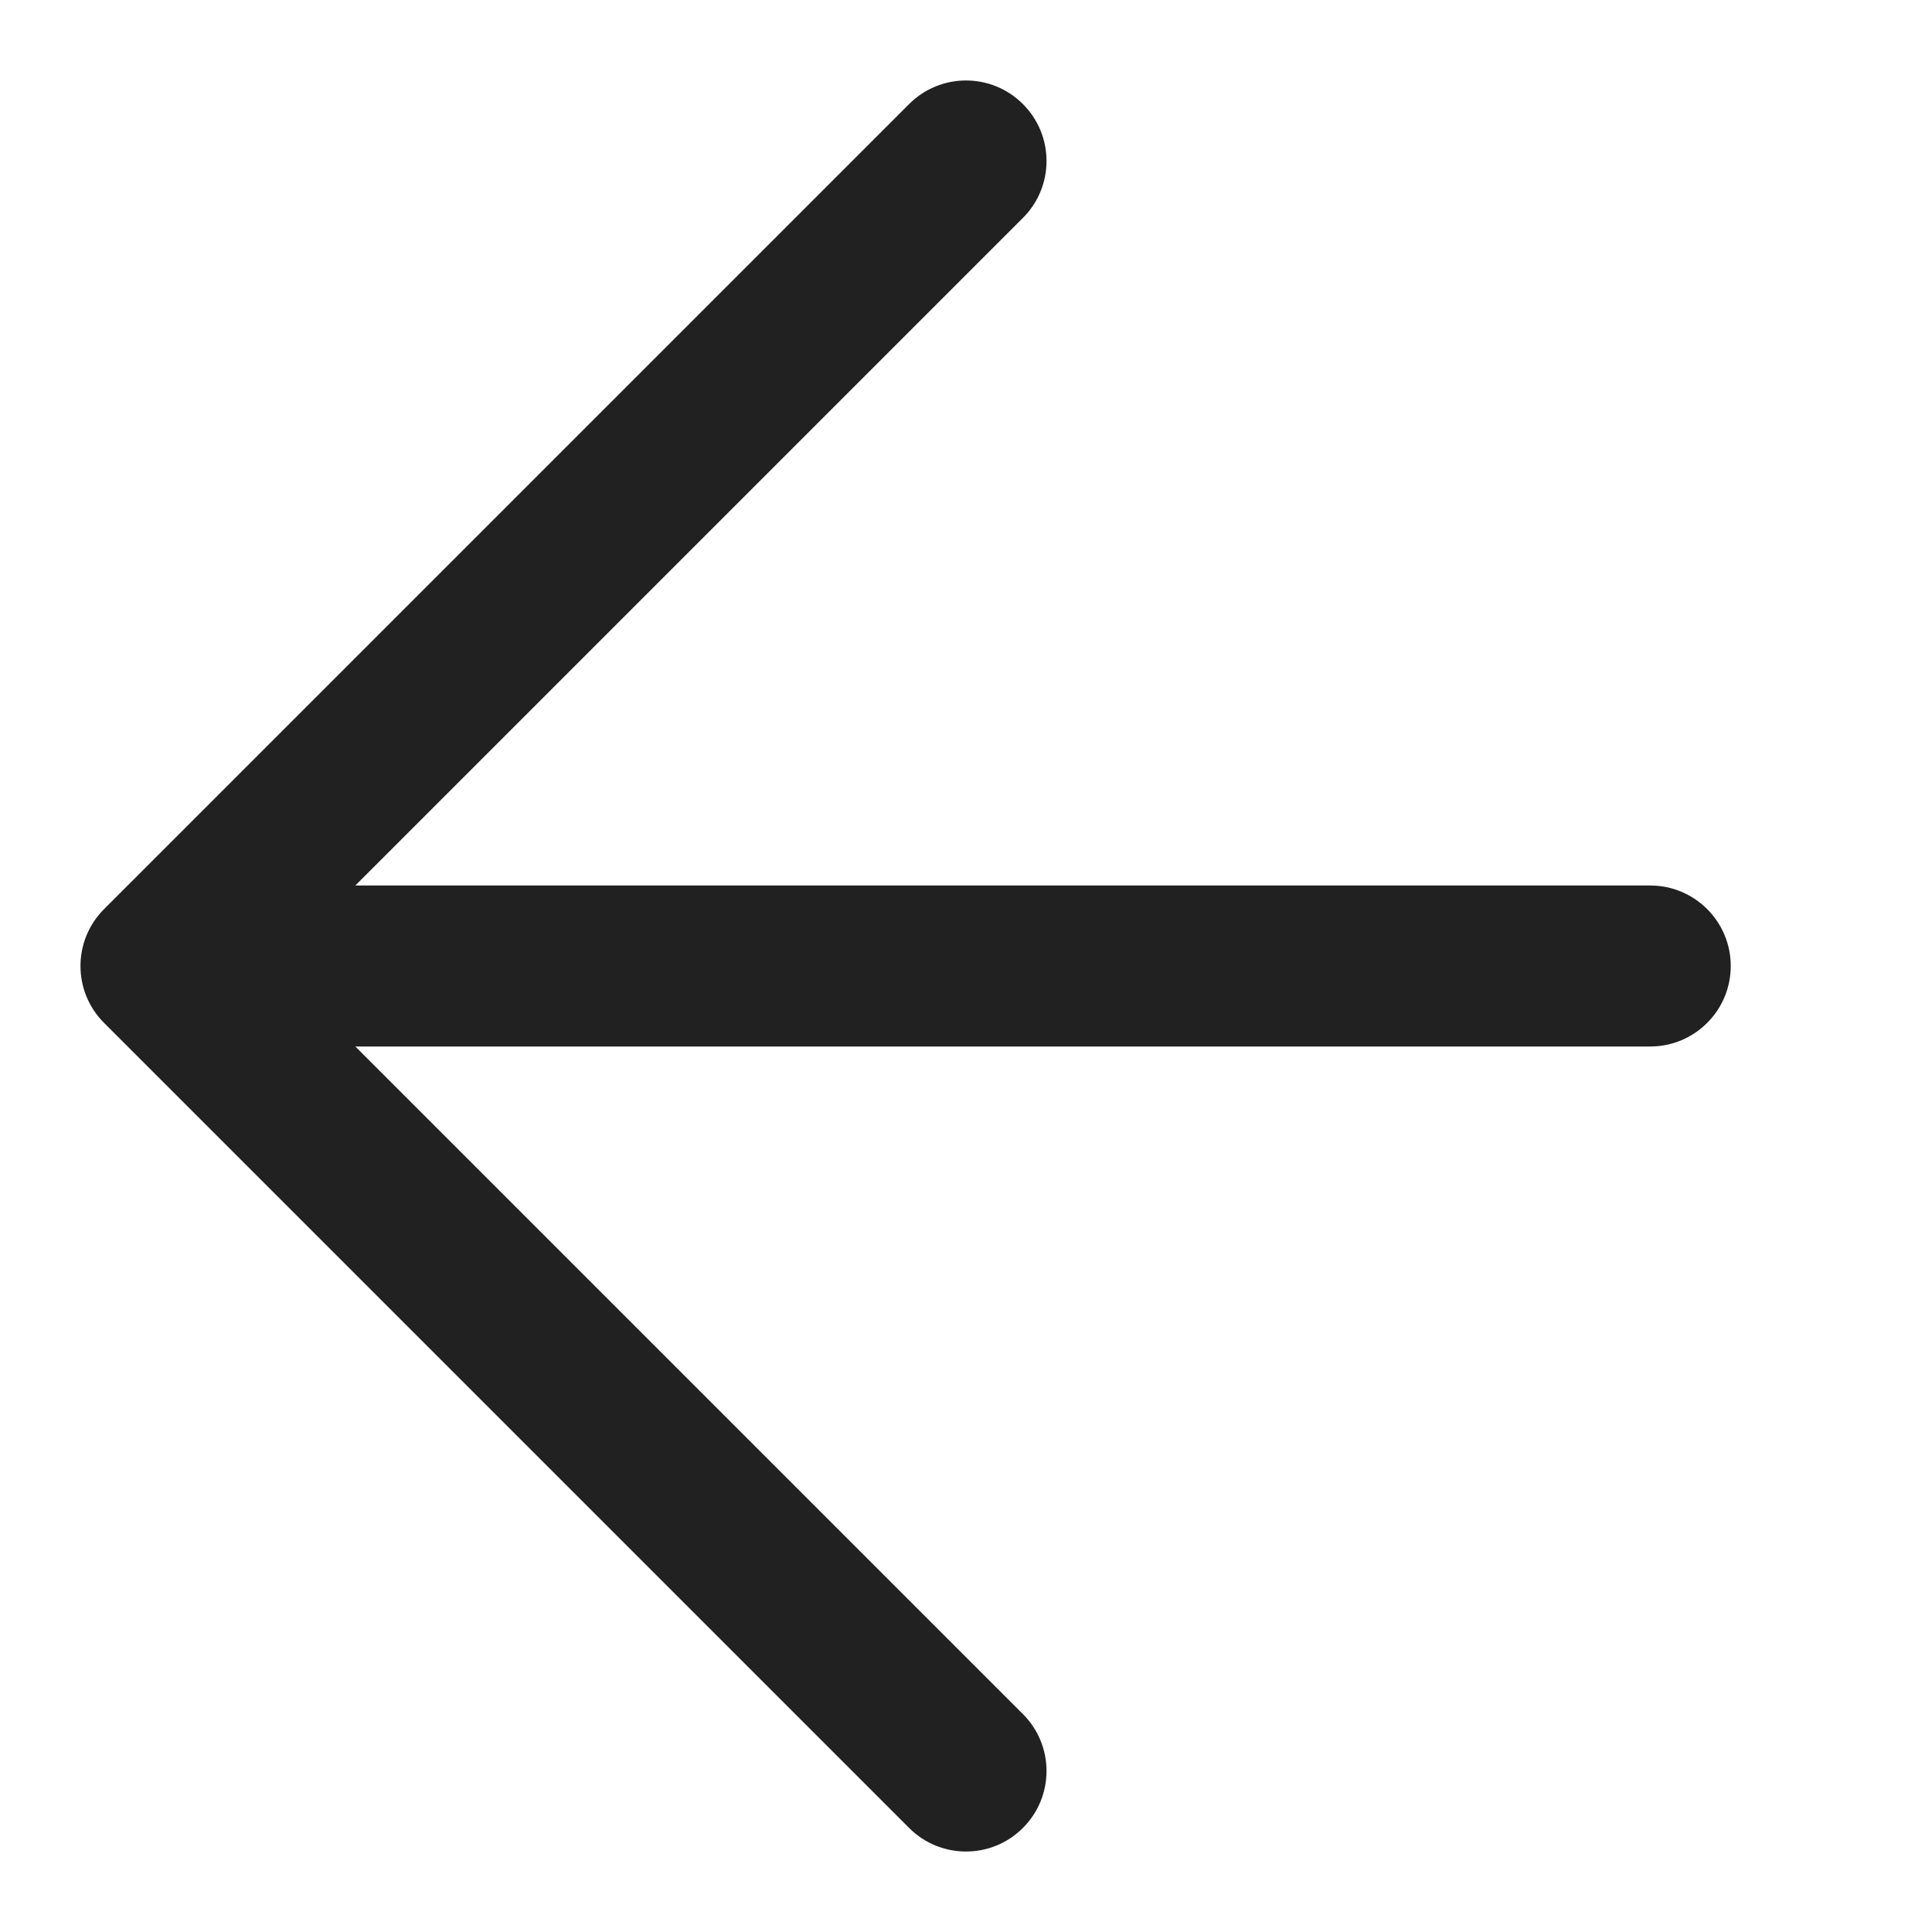
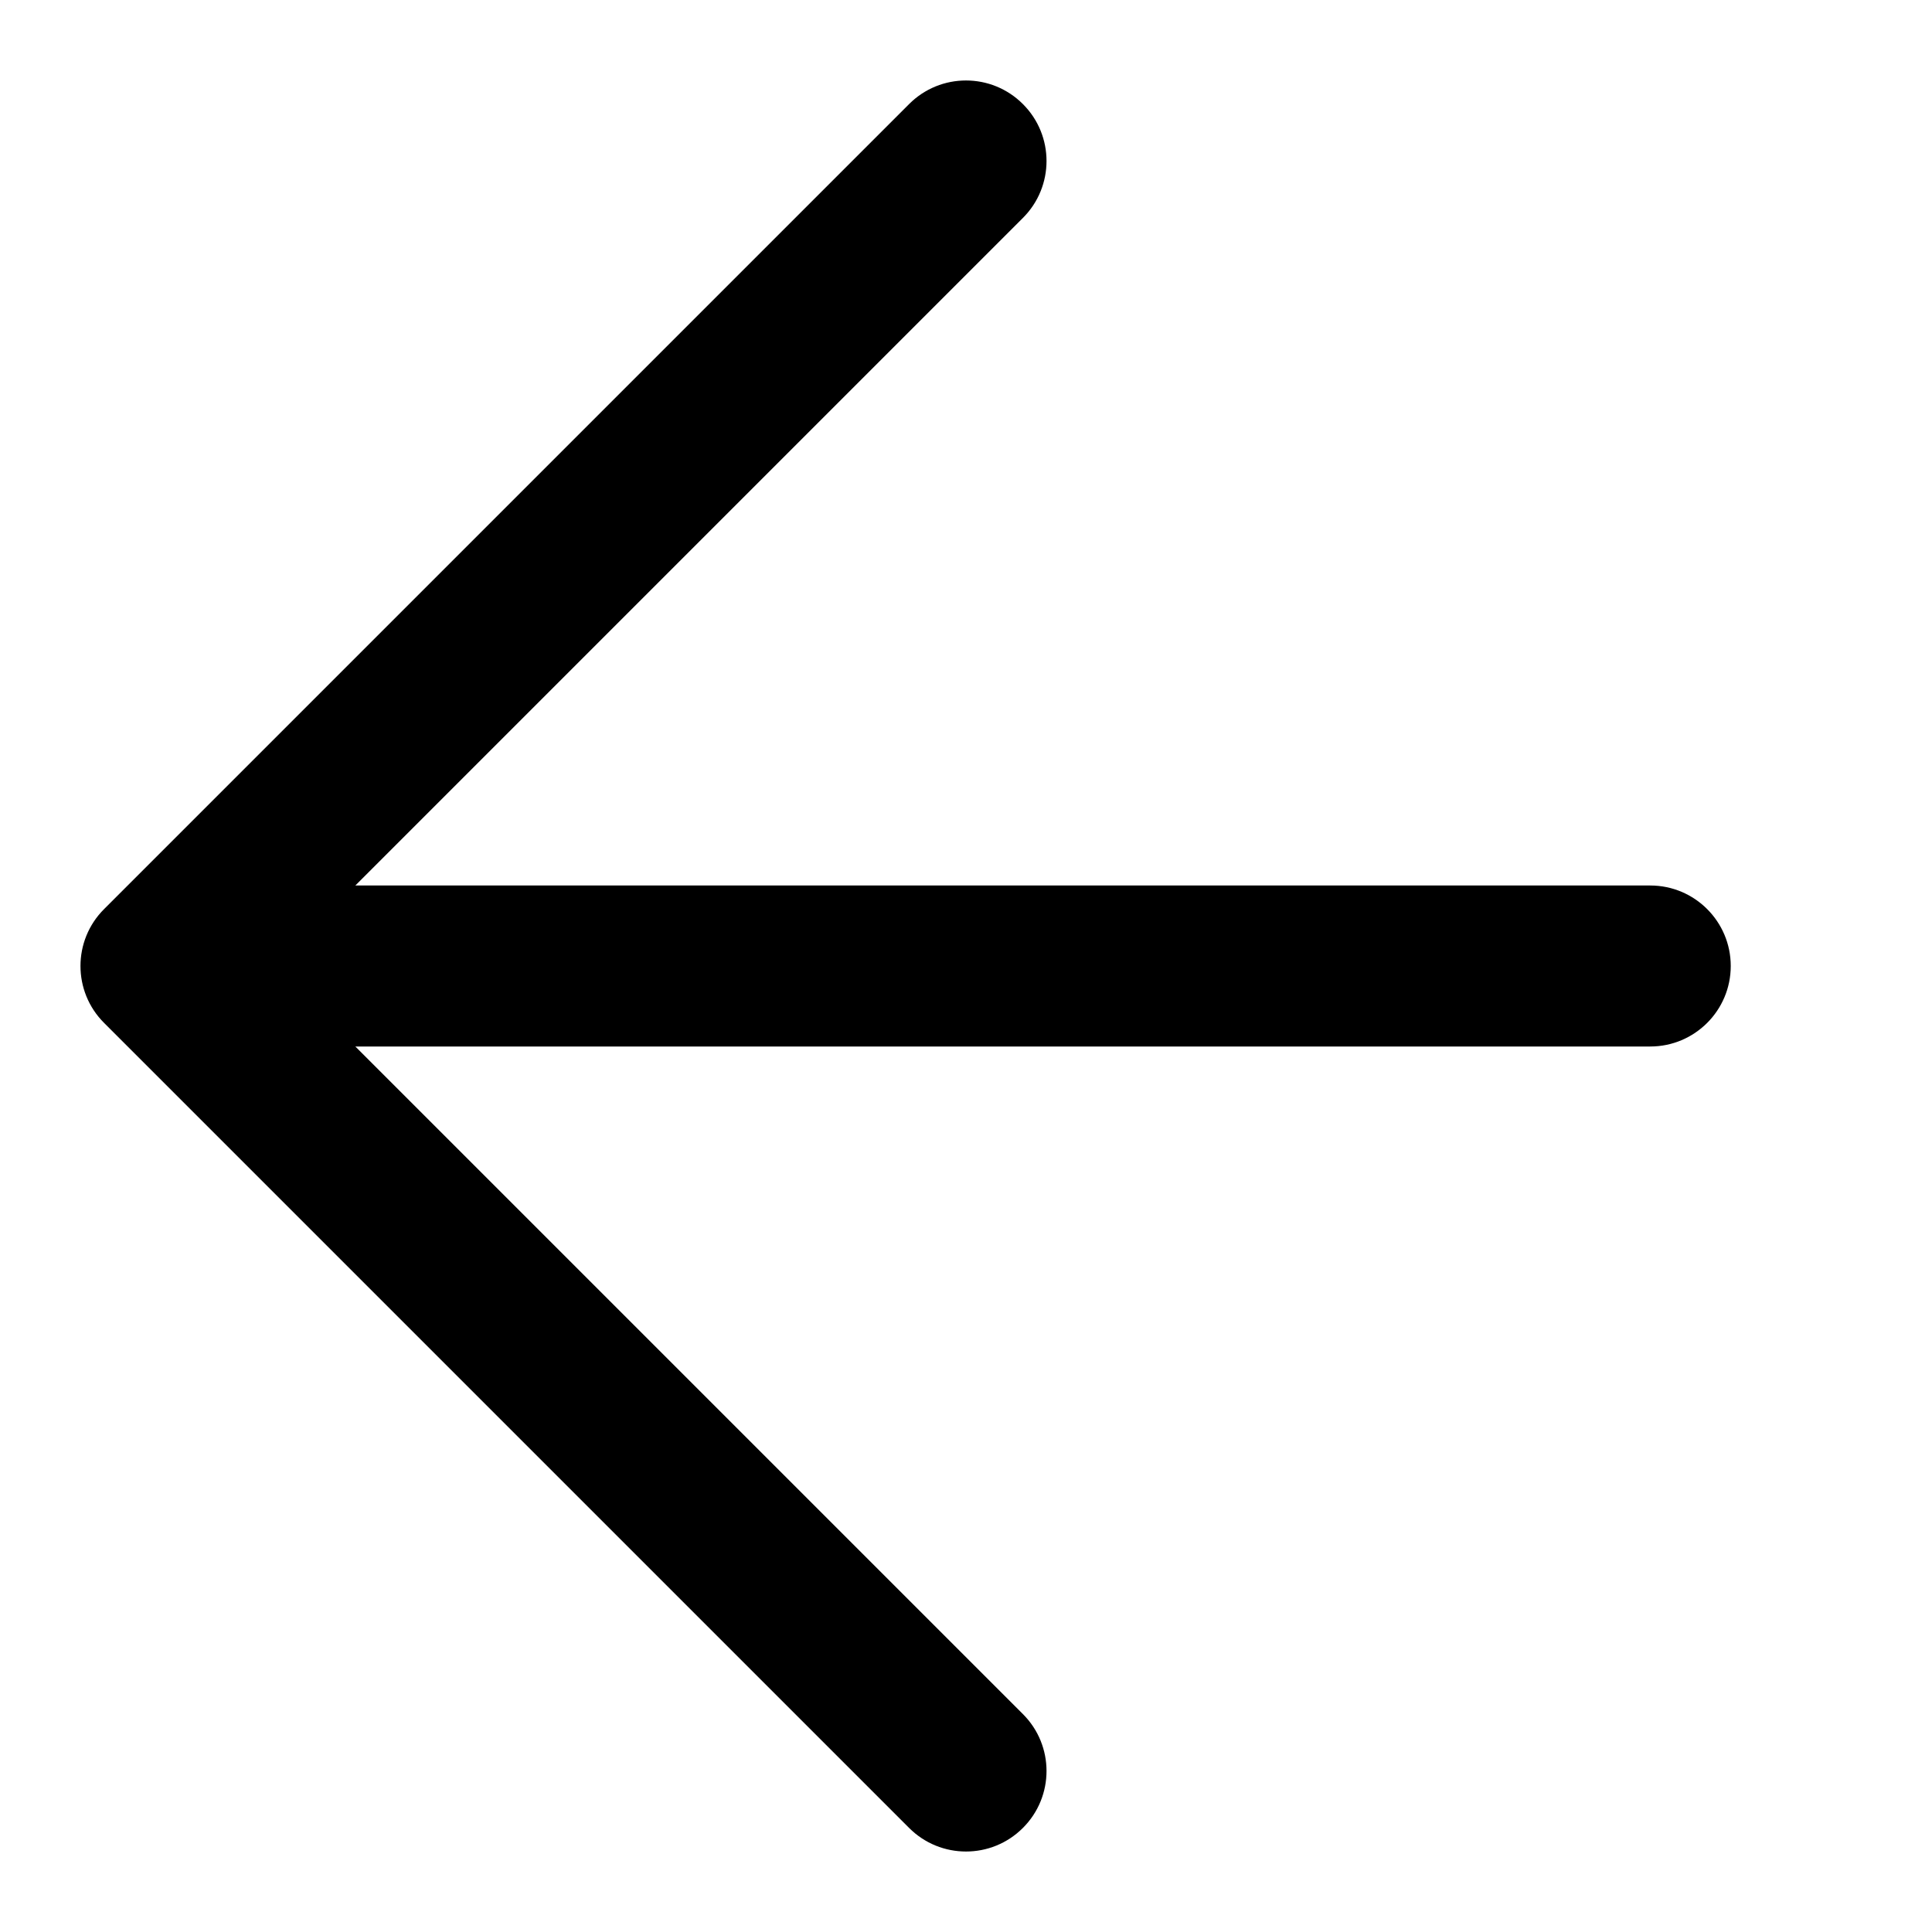
- <svg xmlns="http://www.w3.org/2000/svg" width="24" height="24" viewBox="0 0 24 24" fill="none">
-   <path fill-rule="evenodd" clip-rule="evenodd" d="M1.293 12.707C0.902 12.317 0.902 11.683 1.293 11.293L11.293 1.293C11.683 0.902 12.317 0.902 12.707 1.293C13.098 1.683 13.098 2.317 12.707 2.707L4.414 11H20.5C21.052 11 21.5 11.448 21.5 12C21.5 12.552 21.052 13 20.5 13H4.414L12.707 21.293C13.098 21.683 13.098 22.317 12.707 22.707C12.317 23.098 11.683 23.098 11.293 22.707L1.293 12.707Z" fill="black" fill-opacity="0.87" />
+ <svg xmlns="http://www.w3.org/2000/svg" width="24" height="24" viewBox="0 0 24 24" style="fill: black">
+   <path fill-rule="evenodd" clip-rule="evenodd" d="M1.293 12.707C0.902 12.317 0.902 11.683 1.293 11.293L11.293 1.293C11.683 0.902 12.317 0.902 12.707 1.293C13.098 1.683 13.098 2.317 12.707 2.707L4.414 11H20.5C21.052 11 21.5 11.448 21.5 12C21.5 12.552 21.052 13 20.5 13H4.414L12.707 21.293C13.098 21.683 13.098 22.317 12.707 22.707C12.317 23.098 11.683 23.098 11.293 22.707L1.293 12.707Z" />
</svg>
